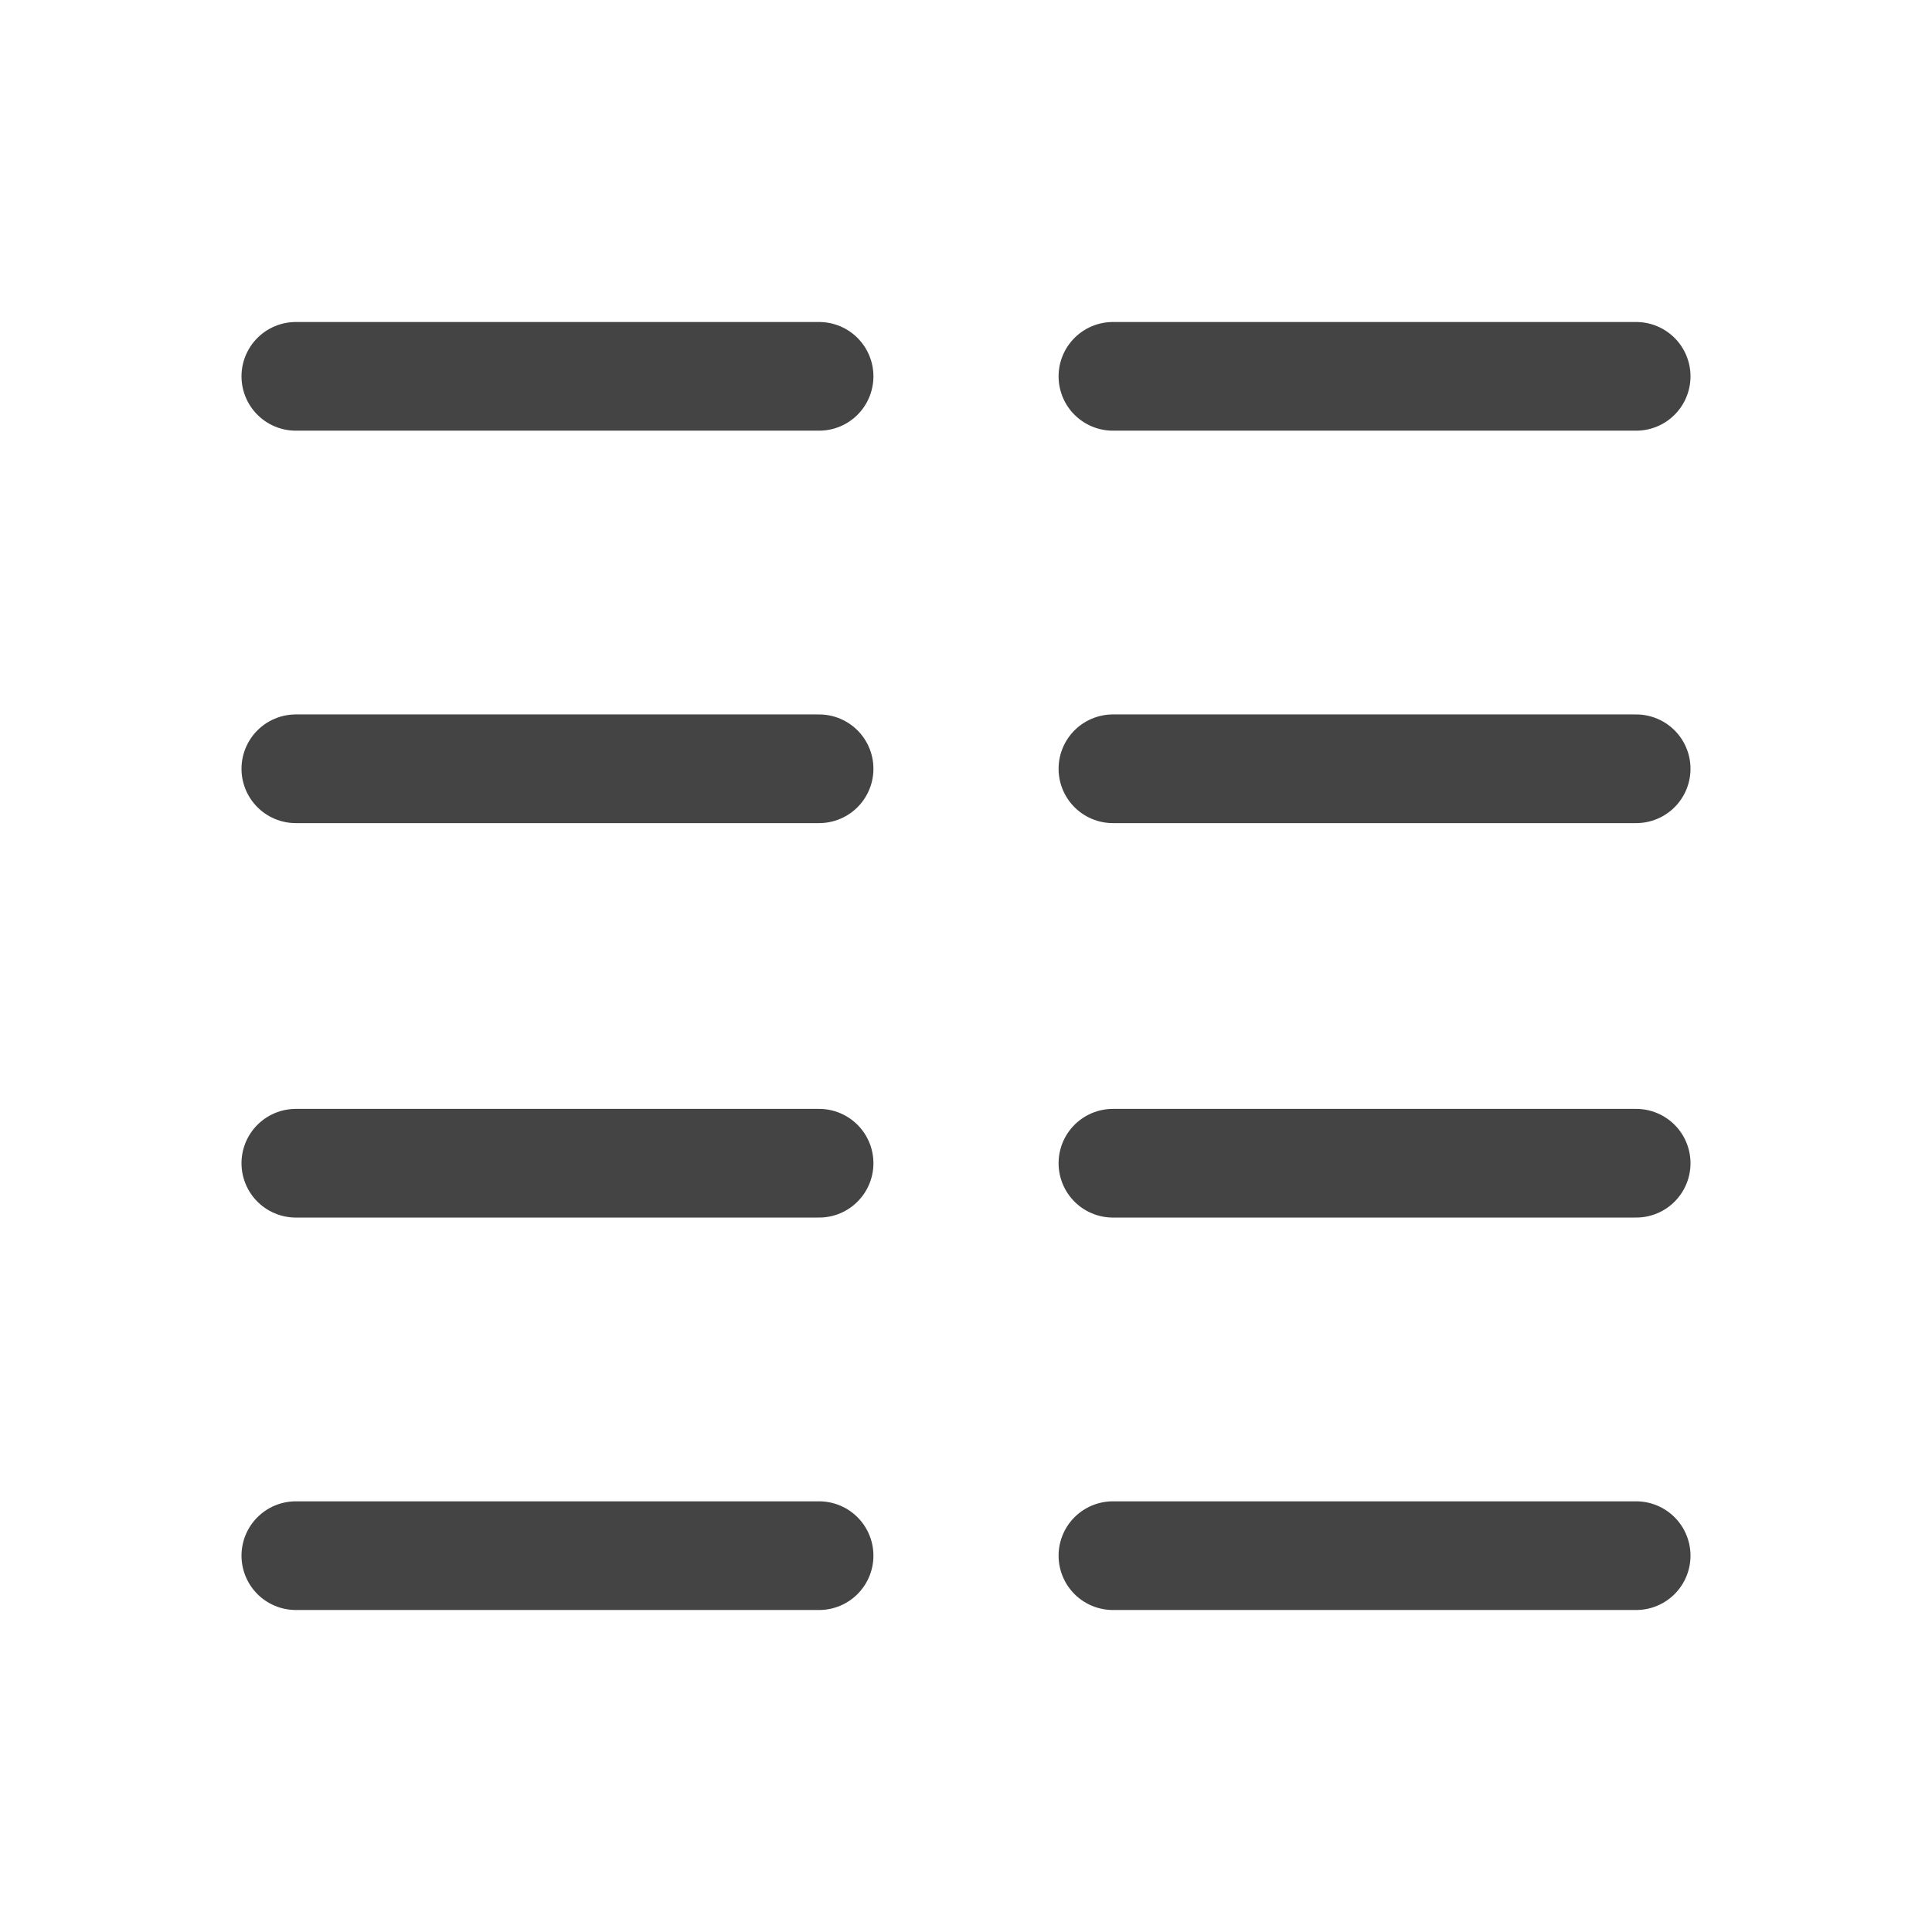
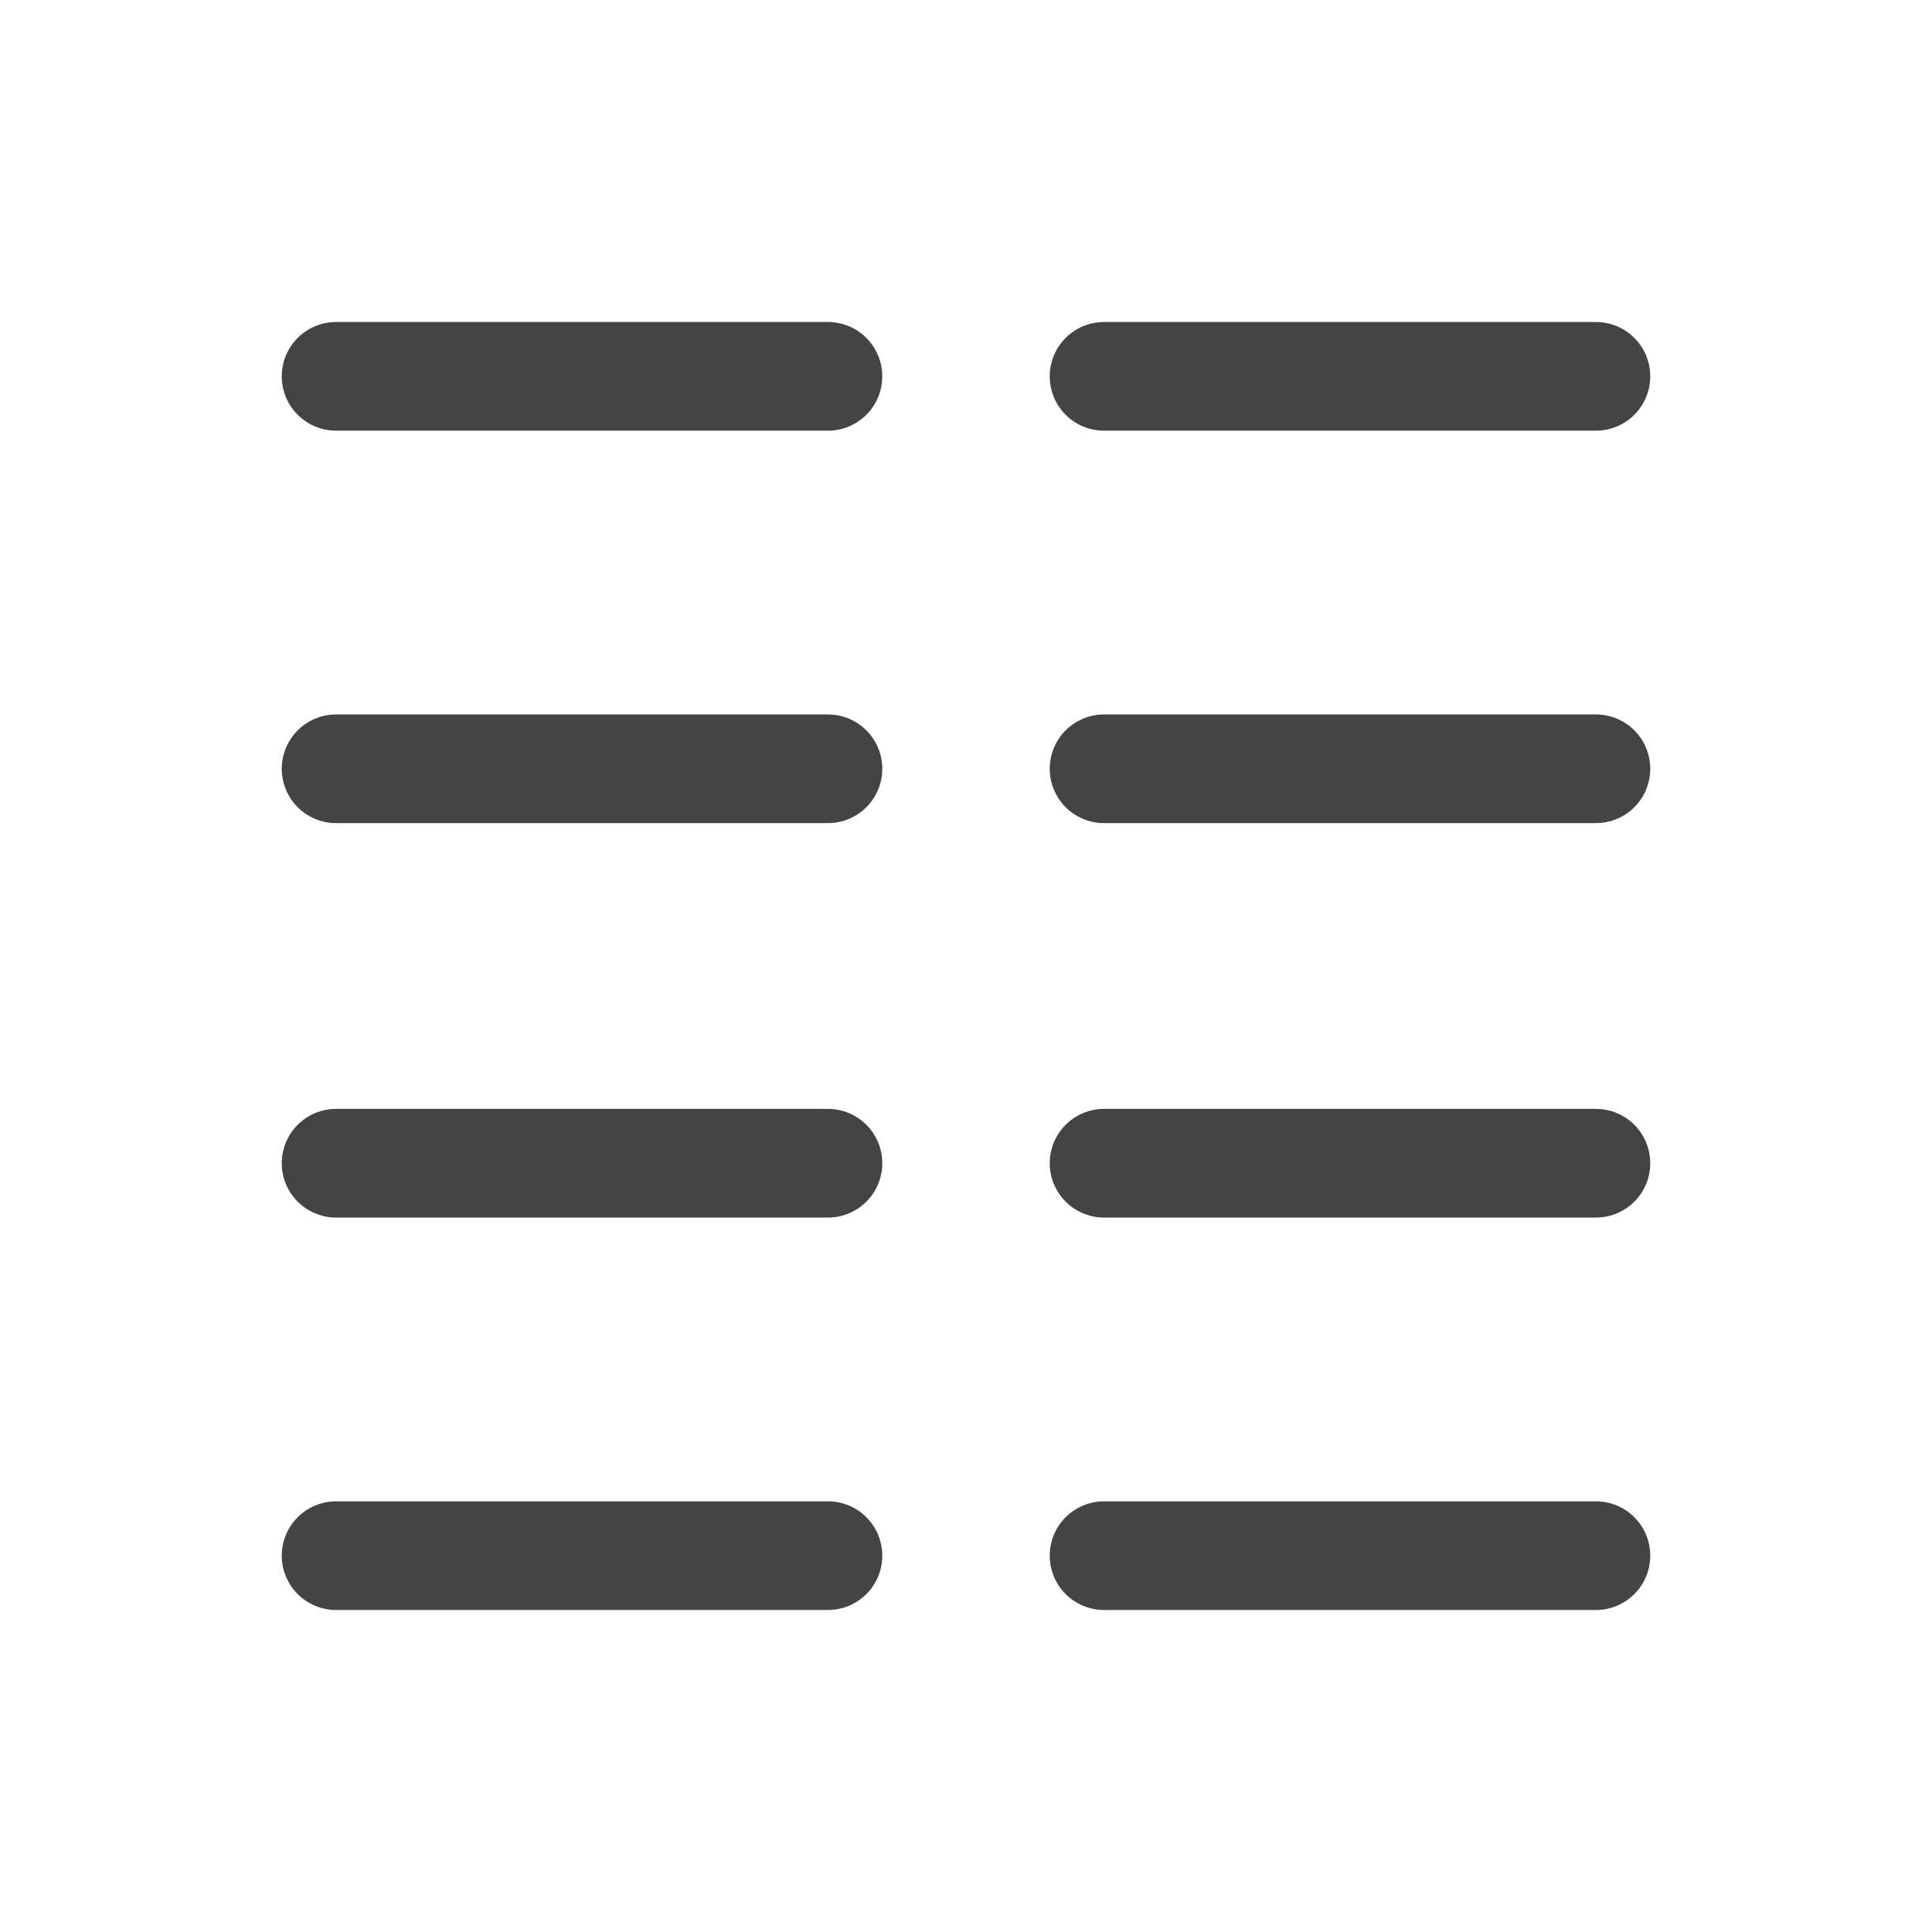
<svg xmlns="http://www.w3.org/2000/svg" width="384" height="384" viewBox="0 0 24 24">
  <g fill="none" stroke="#444444" stroke-width="1.35" stroke-linecap="round" stroke-linejoin="round">
-     <path d="M3.675 4.675h6.5m3.65 0h6.5M3.675 9.55h6.5m3.65 0h6.5M3.675 14.45h6.5m3.65 0h6.5M3.675 19.325h6.5m3.65 0h6.5" />
+     <path d="M4.175 4.675H10.285M13.715 4.675H19.825M4.175 9.55H10.285M13.715 9.55H19.825M4.175 14.45H10.285M13.715 14.45H19.825M4.175 19.325H10.285M13.715 19.325H19.825" />
  </g>
</svg>
